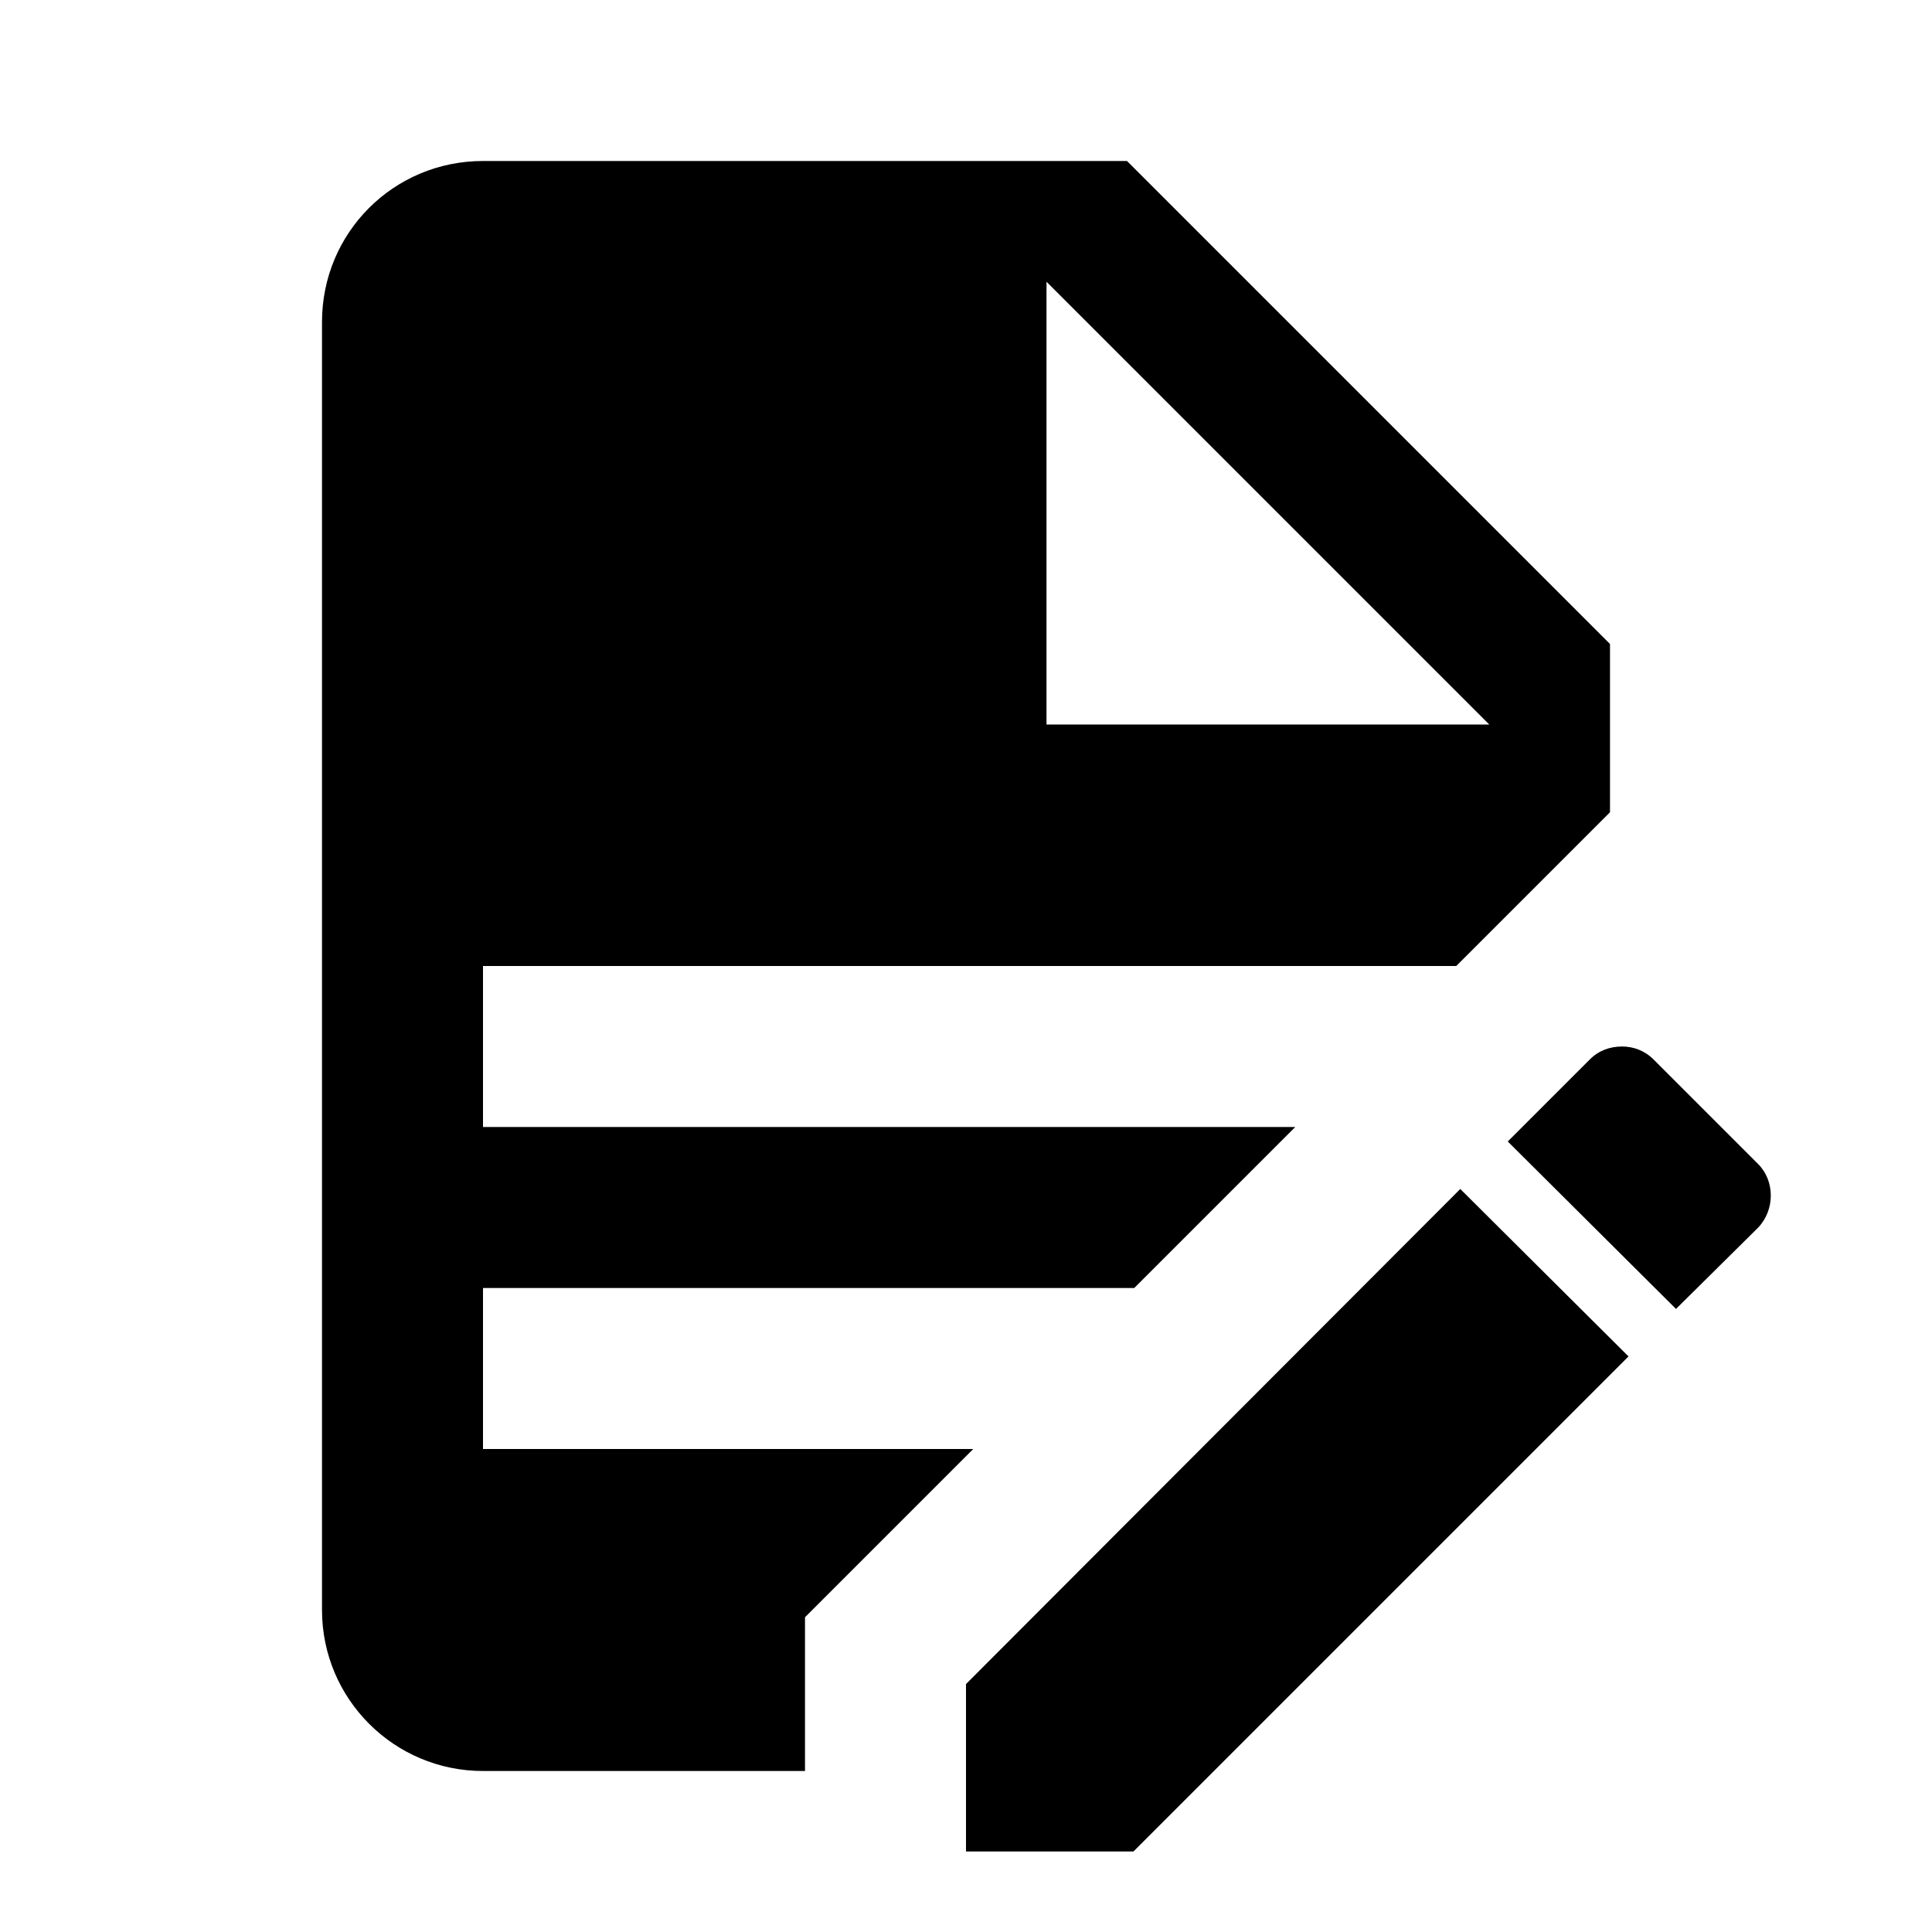
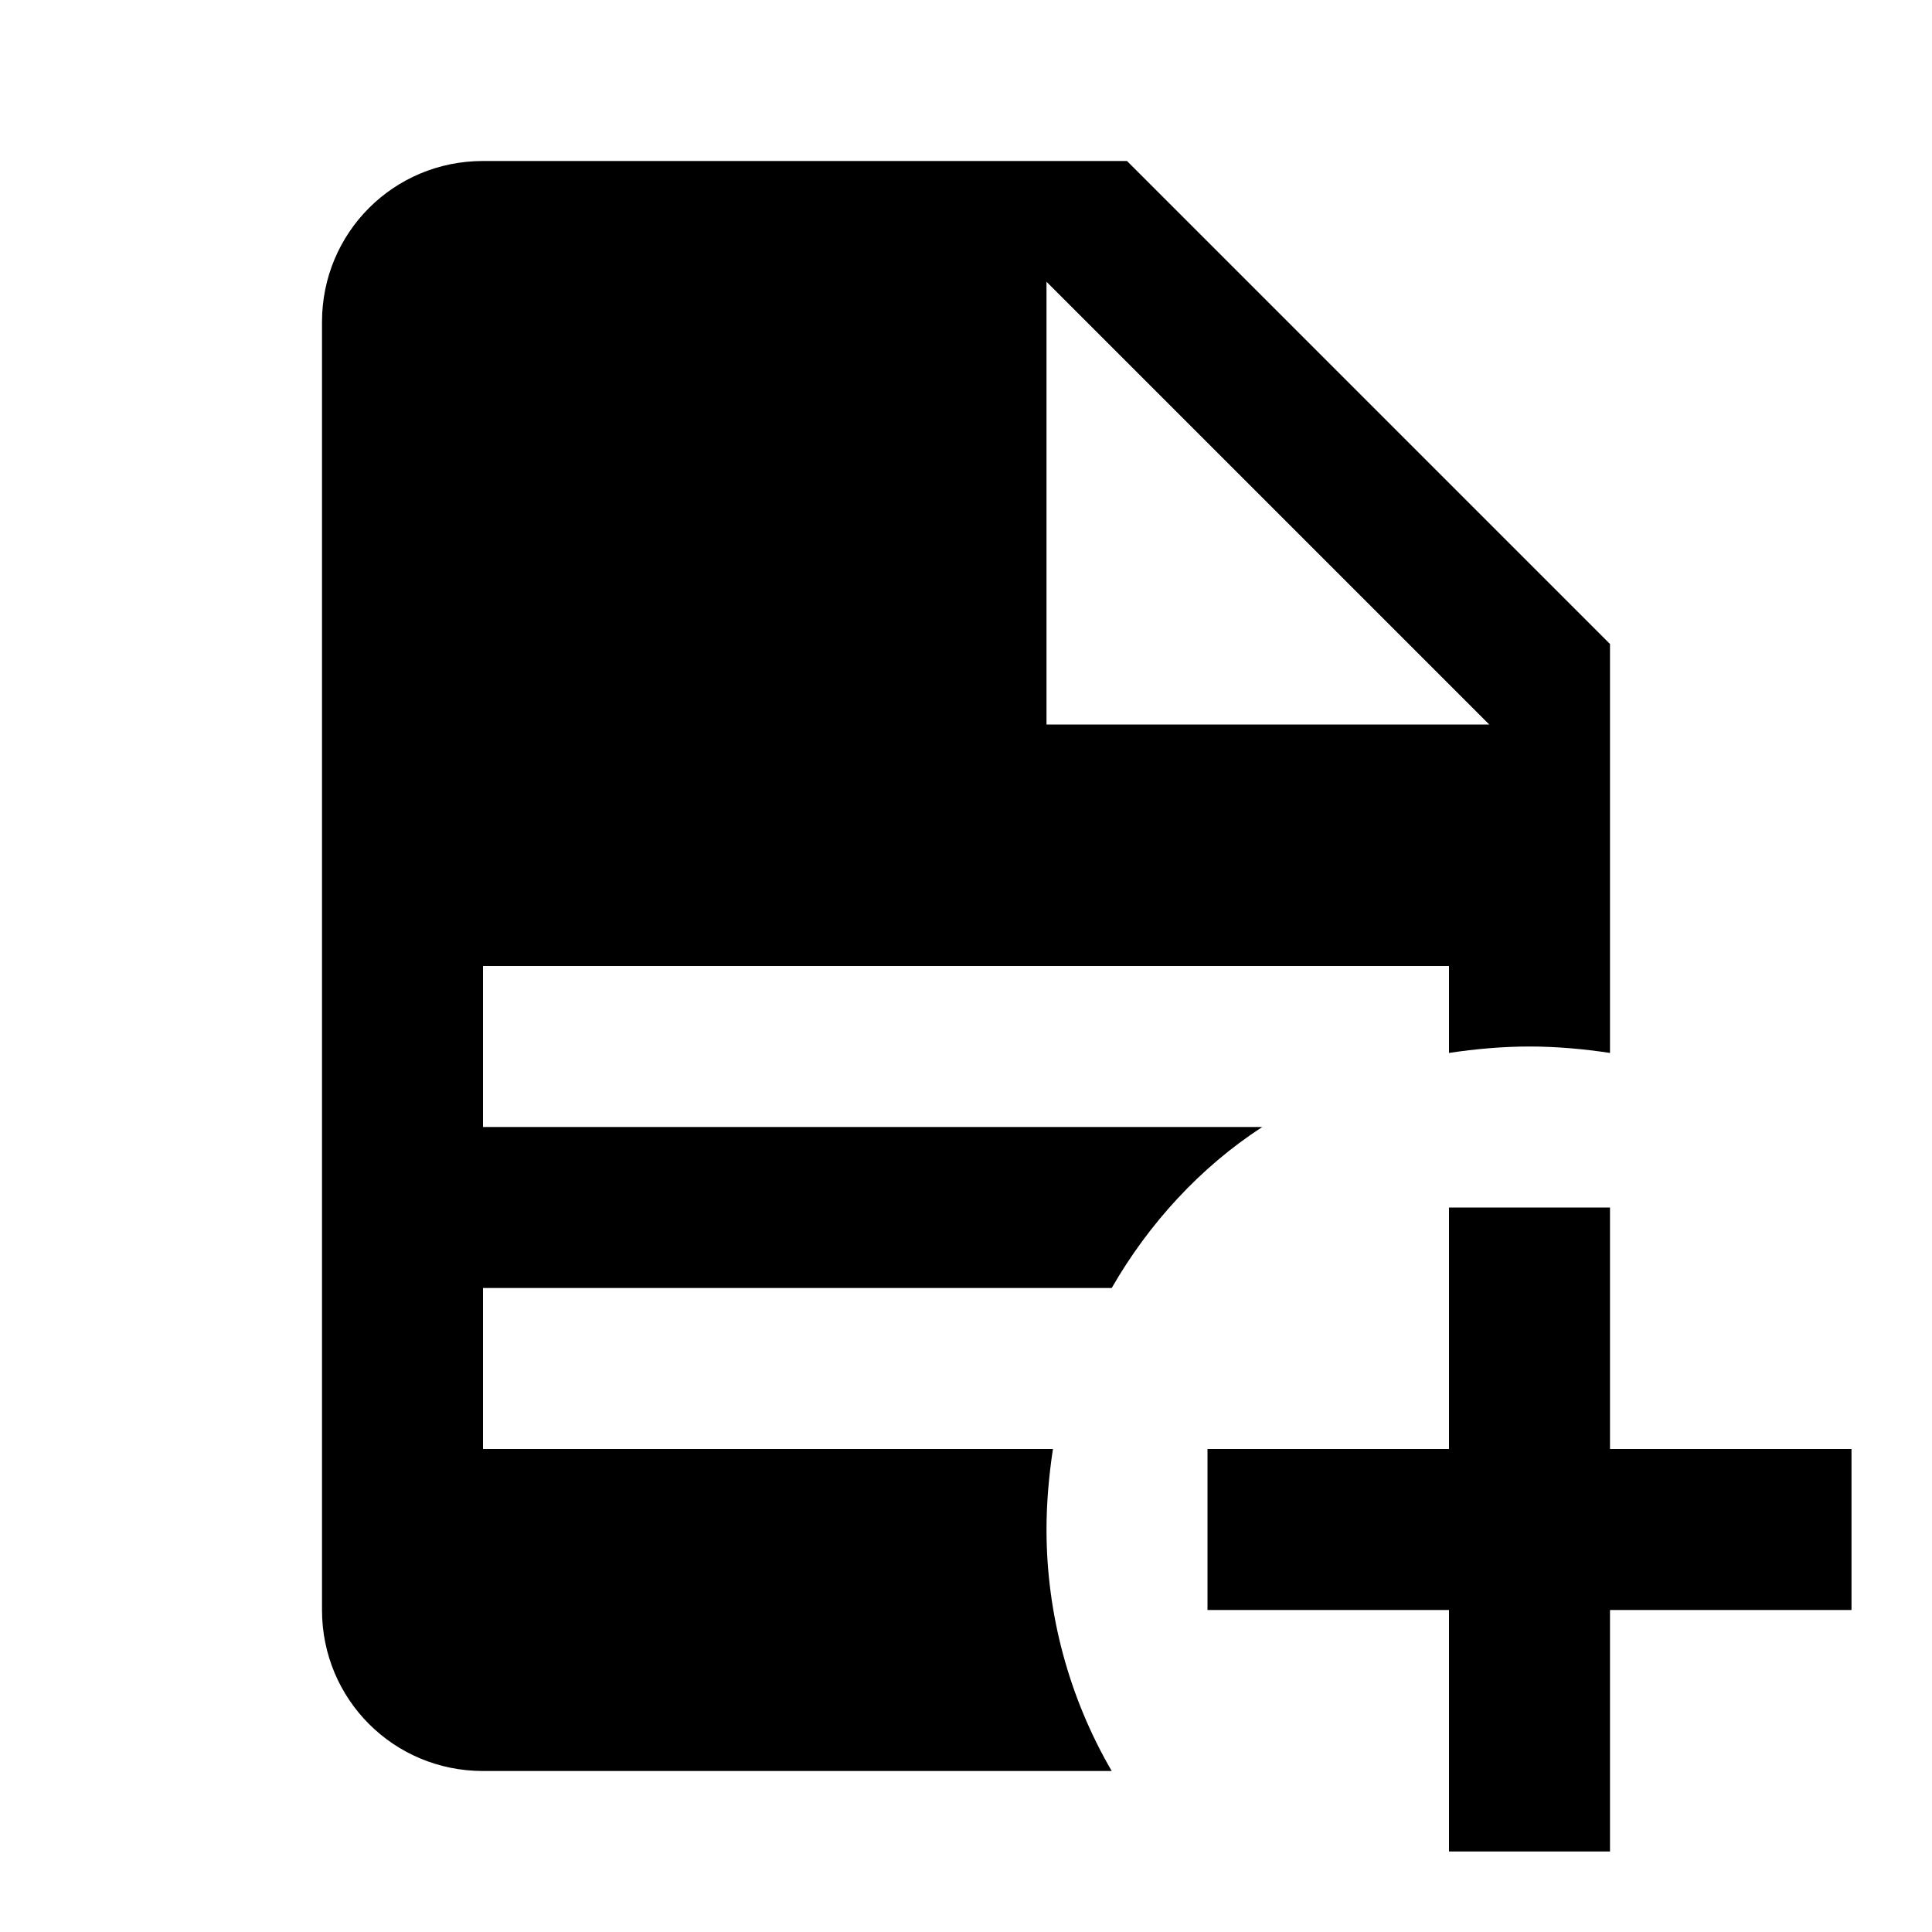
<svg xmlns="http://www.w3.org/2000/svg" viewBox="0 0 24 24">
-   <path d="M6,2C4.89,2 4,2.89 4,4V20A2,2 0 0,0 6,22H10V20.09L12.09,18H6V16H14.09L16.09,14H6V12H18.09L20,10.09V8L14,2H6M13,3.5L18.5,9H13V3.5M20.15,13C20,13 19.86,13.05 19.75,13.16L18.73,14.18L20.82,16.26L21.84,15.25C22.05,15.03 22.05,14.67 21.84,14.46L20.54,13.16C20.43,13.05 20.29,13 20.15,13M18.14,14.77L12,20.92V23H14.08L20.23,16.85L18.14,14.77Z" />
+   <path d="M14 2H6C4.89 2 4 2.89 4 4V20C4 21.11 4.89 22 6 22H13.81C13.28 21.09 13 20.05 13 19C13 18.67 13.03 18.33 13.08 18H6V16H13.81C14.27 15.2 14.91 14.5 15.68 14H6V12H18V13.08C18.33 13.03 18.67 13 19 13S19.67 13.03 20 13.08V8L14 2M13 9V3.5L18.5 9H13M18 15V18H15V20H18V23H20V20H23V18H20V15H18Z" />
</svg>
